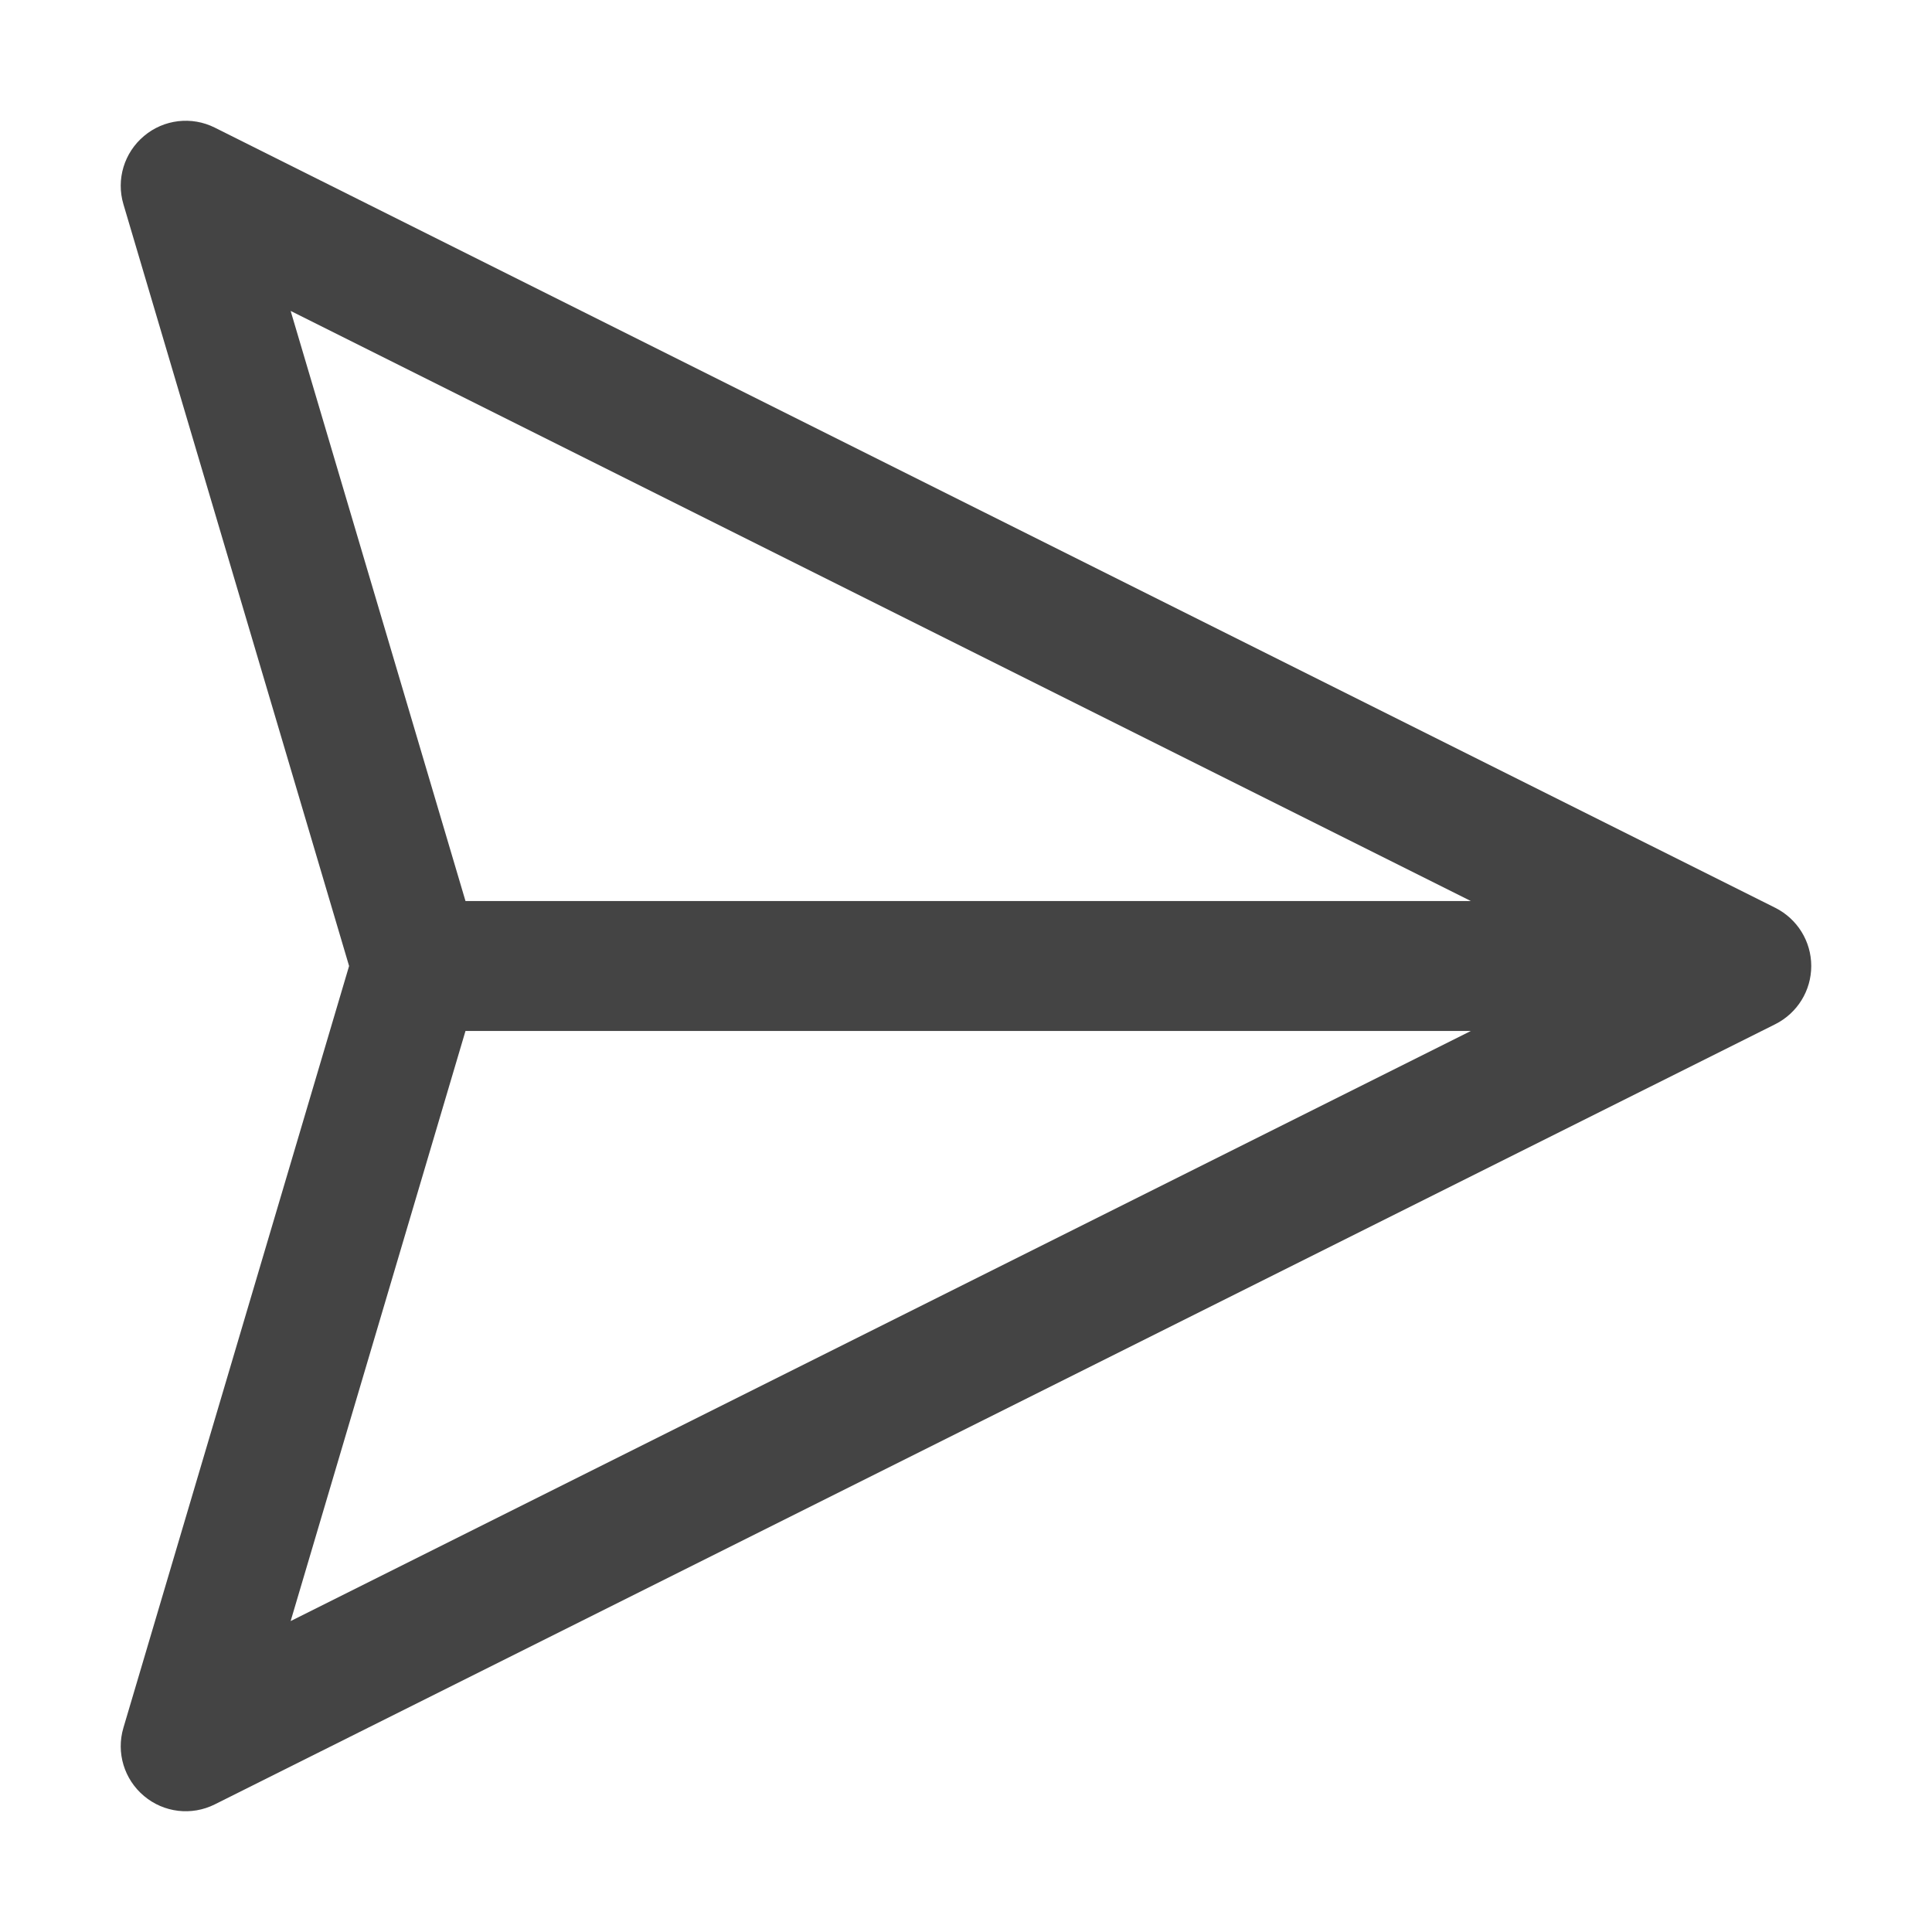
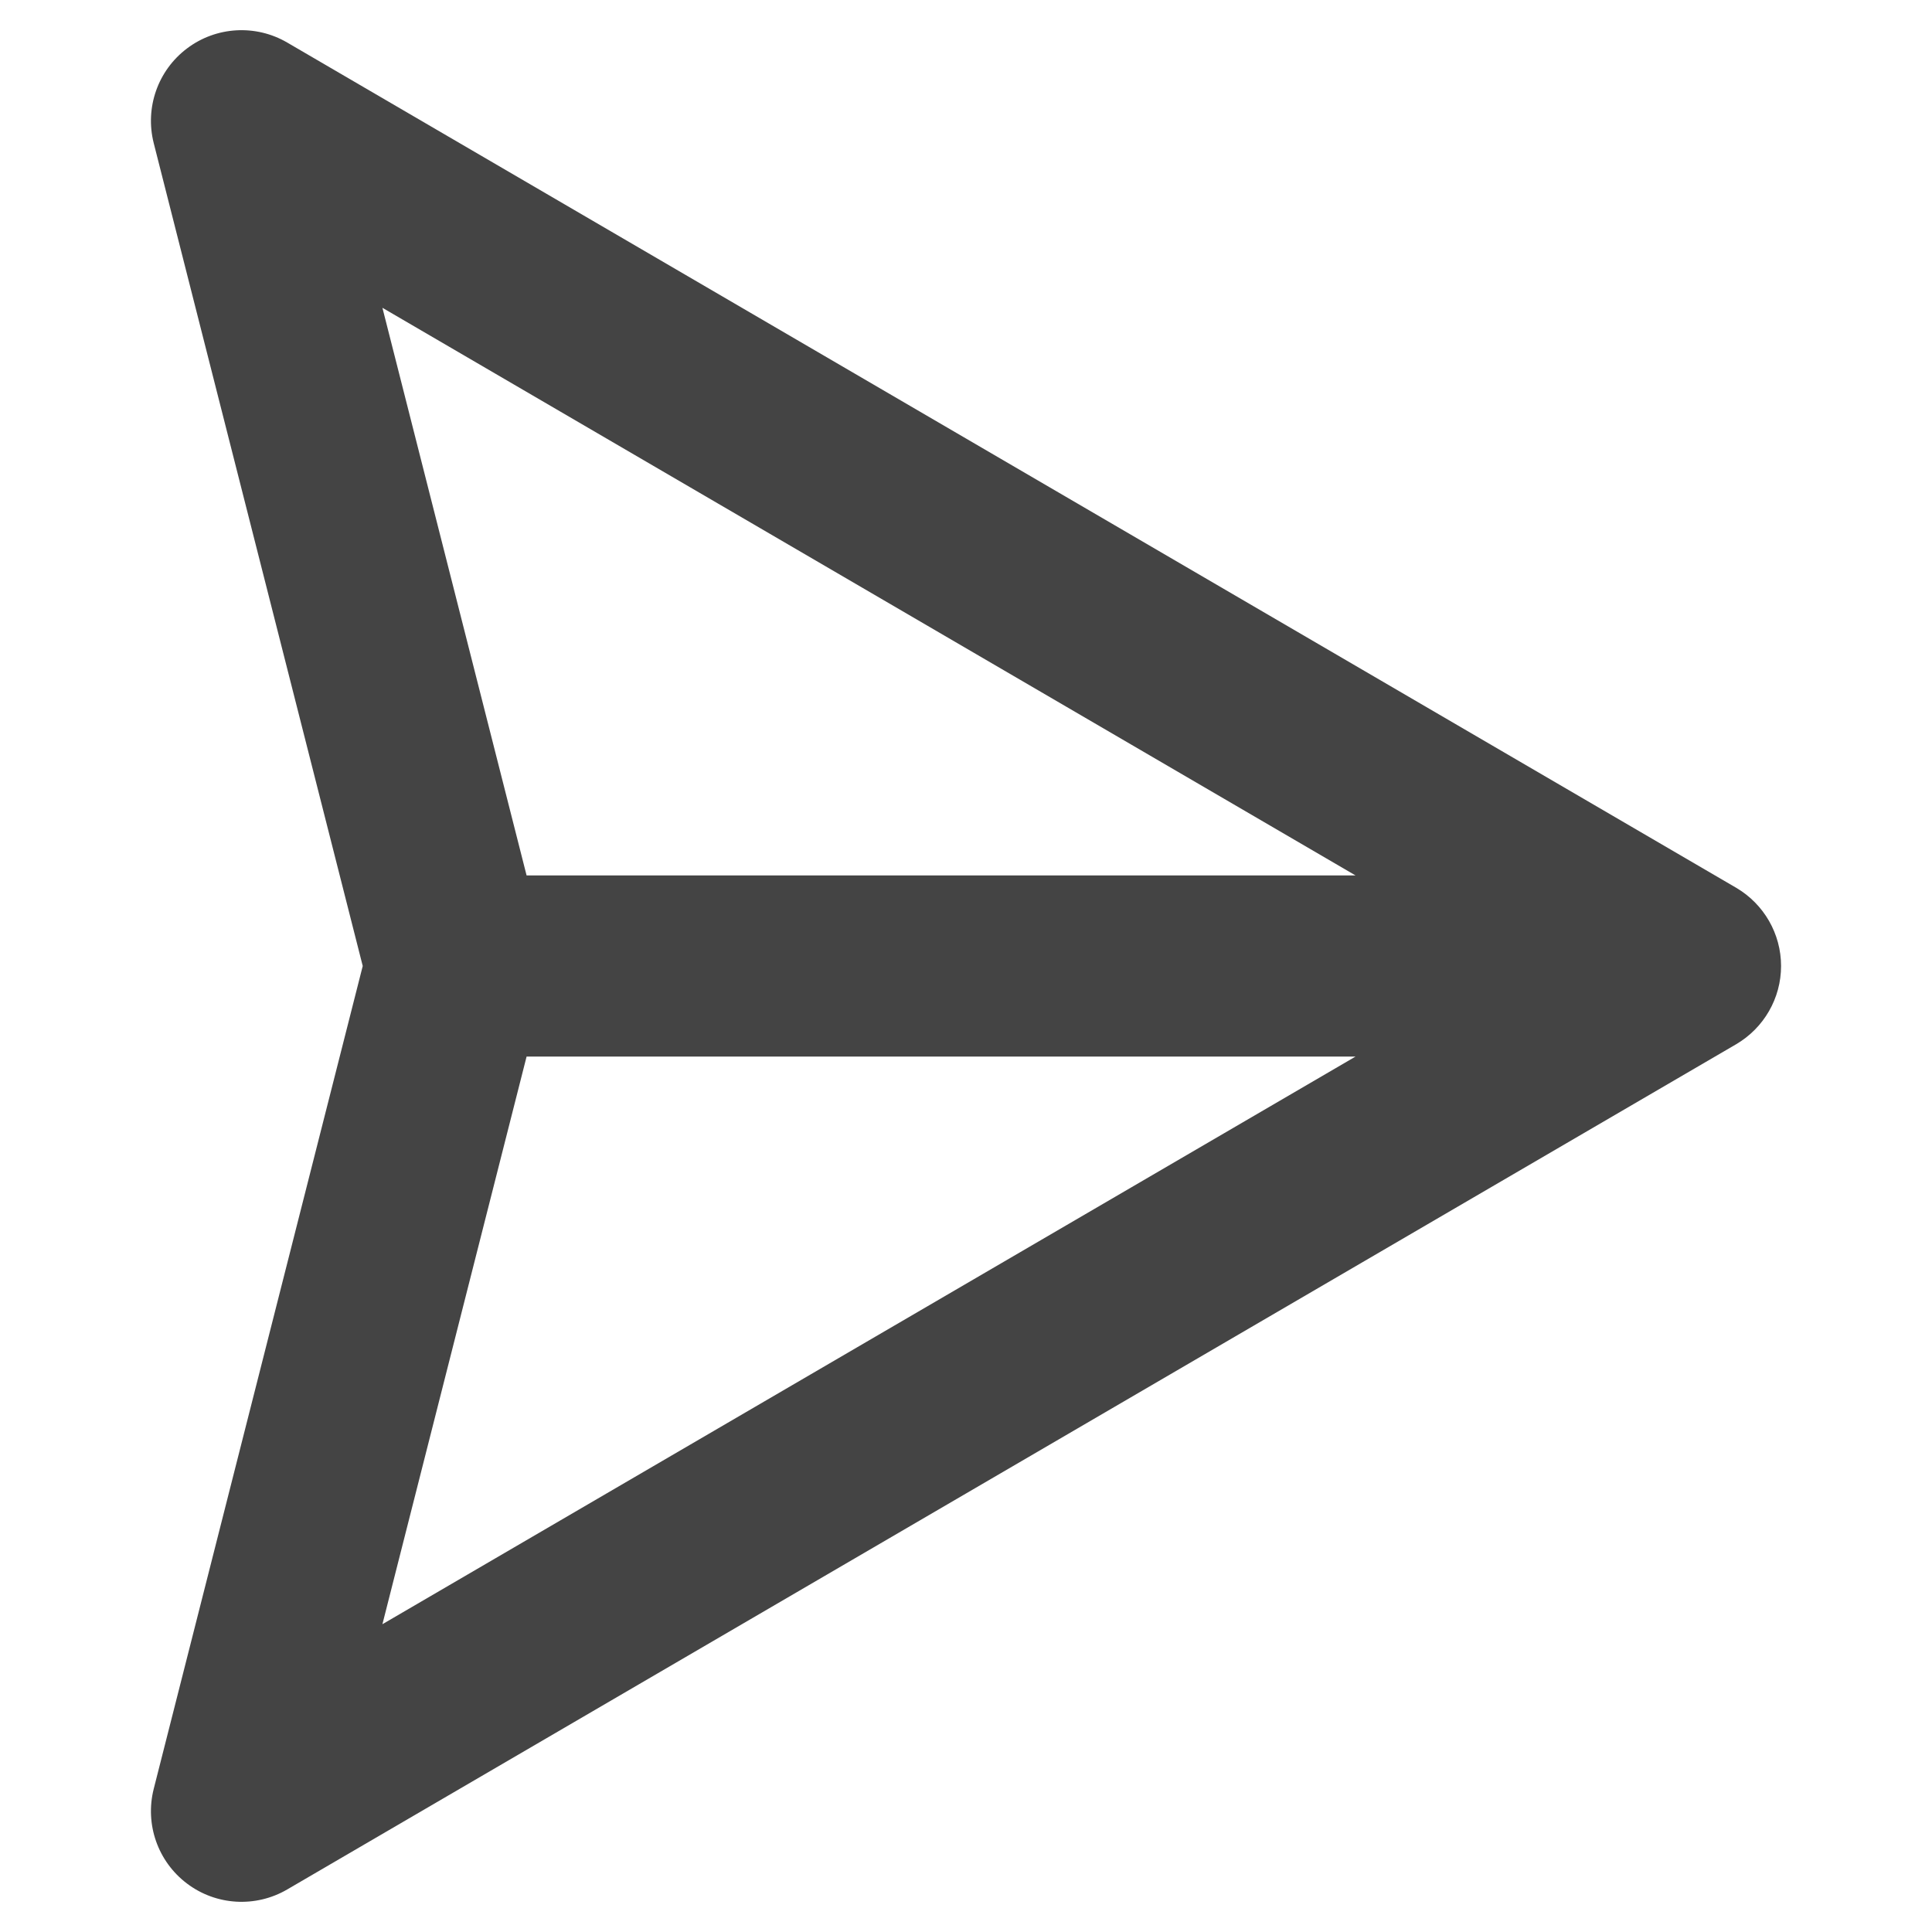
<svg xmlns="http://www.w3.org/2000/svg" width="16" height="16" viewBox="0 0 16 16" fill="none">
-   <path fill-rule="evenodd" clip-rule="evenodd" d="M1.193 1.126C1.357 0.988 1.587 0.961 1.779 1.057L14.702 7.518C14.885 7.61 15 7.796 15 8C15 8.204 14.885 8.39 14.702 8.482L1.779 14.943C1.587 15.039 1.357 15.012 1.193 14.874C1.028 14.736 0.961 14.514 1.022 14.309L2.891 8L1.022 1.691C0.961 1.486 1.028 1.264 1.193 1.126ZM3.855 8.538L2.407 13.425L12.181 8.538H3.855ZM12.181 7.462H3.855L2.407 2.575L12.181 7.462Z" fill="#444444" />
+   <path fill-rule="evenodd" clip-rule="evenodd" d="M1.549 0.401C1.79 0.219 2.117 0.2 2.378 0.352L14.378 7.352C14.608 7.487 14.75 7.733 14.75 8C14.75 8.267 14.608 8.513 14.378 8.648L2.378 15.648C2.117 15.8 1.79 15.781 1.549 15.599C1.307 15.417 1.199 15.108 1.273 14.815L3.004 8L1.273 1.185C1.199 0.892 1.307 0.583 1.549 0.401ZM4.361 8.75L3.167 13.451L11.226 8.75H4.361ZM11.226 7.25H4.361L3.167 2.549L11.226 7.25Z" fill="#444444" />
</svg>
